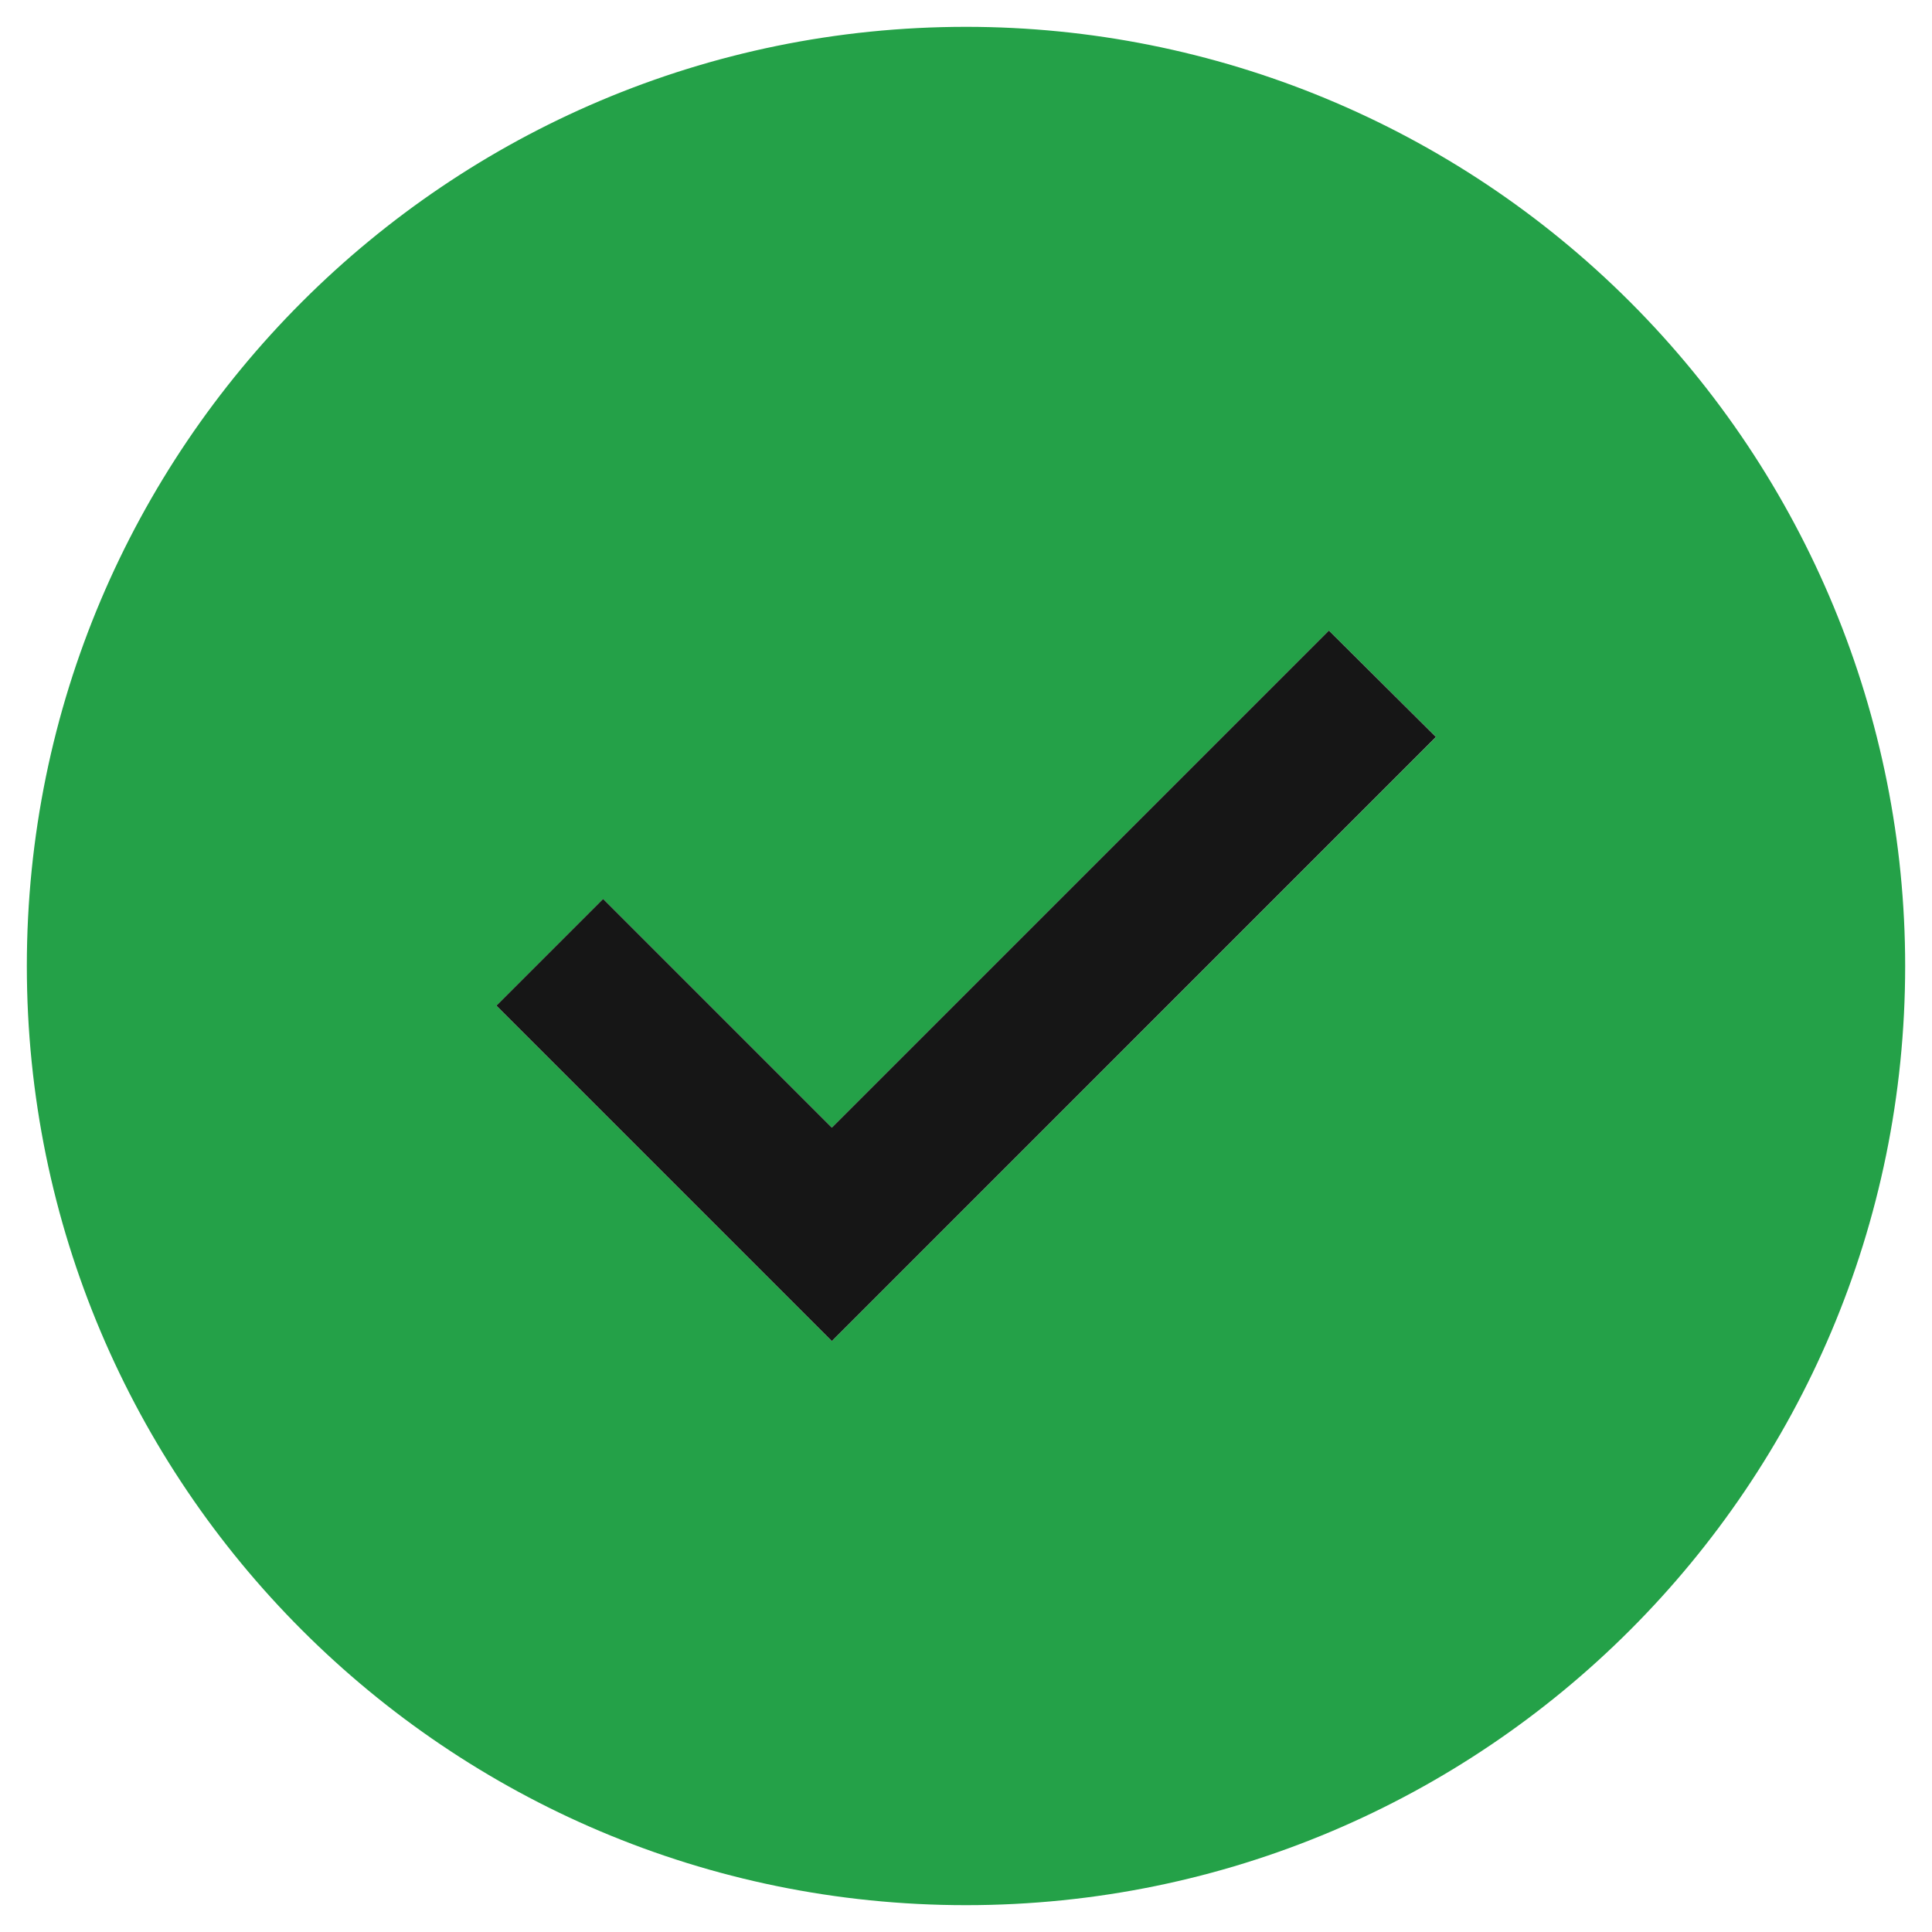
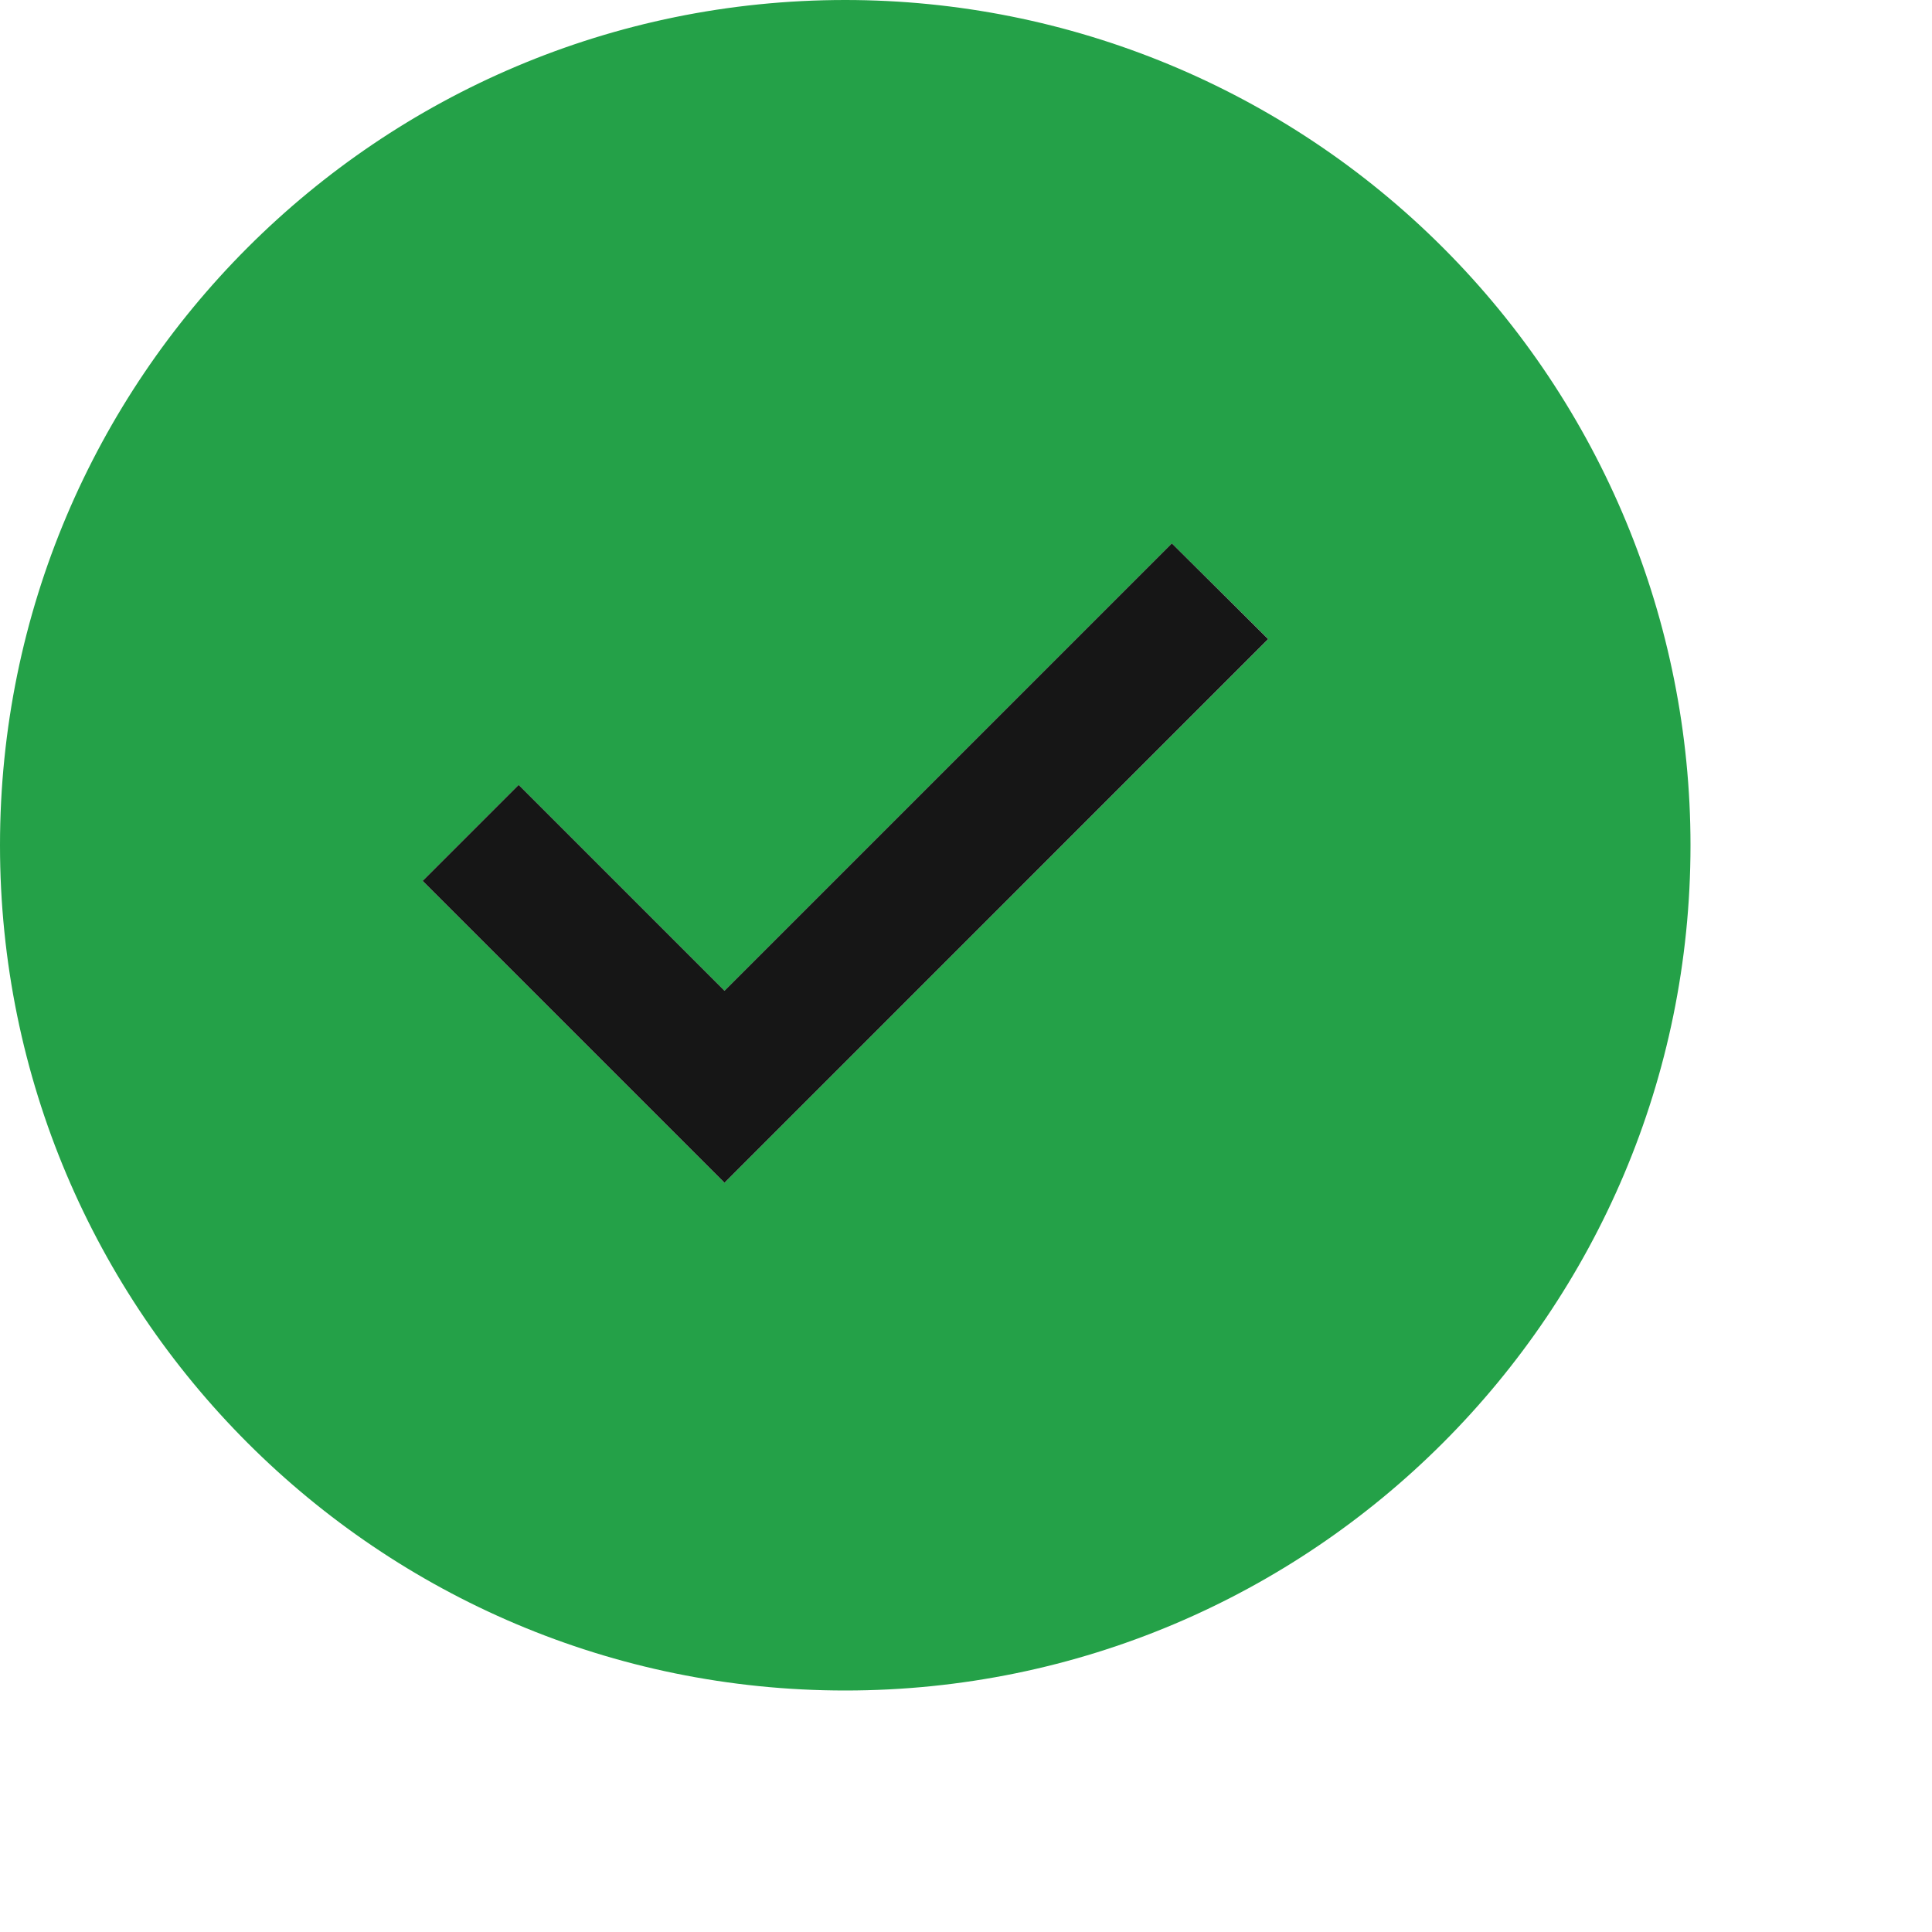
- <svg xmlns="http://www.w3.org/2000/svg" width="18px" height="18px" viewBox="0 0 18 18" version="1.1">
+ <svg xmlns="http://www.w3.org/2000/svg" width="20px" height="20px" viewBox="0 0 20 20" version="1.1">
  <g id="Structure" stroke="none" stroke-width="1" fill="none" fill-rule="evenodd">
-     <g id="status_indicator_1-copy-65" transform="translate(-1, -1)">
-       <g id="Group" transform="translate(1.25, 1.25)">
-         <path d="M8.75,0 C3.918,0 0,3.918 0,8.75 C0,13.582 3.918,17.5 8.75,17.5 C13.582,17.5 17.5,13.582 17.5,8.75 C17.5,6.429 16.578,4.204 14.937,2.563 C13.296,0.922 11.071,0 8.75,0 Z M7.5,12.244 L4.375,9.119 L5.369,8.125 L7.5,10.256 L12.131,5.625 L13.129,6.616 L7.5,12.244 Z" id="Shape" fill="#24a148" fill-rule="nonzero" />
-         <polygon id="inner-path" fill="#161616" points="7.5 12.244 4.375 9.119 5.369 8.125 7.5 10.256 12.131 5.625 13.128 6.616">
-                 </polygon>
-       </g>
-     </g>
+     <path d="M8.75,0 C3.918,0 0,3.918 0,8.75 C0,13.582 3.918,17.5 8.75,17.5 C13.582,17.5 17.5,13.582 17.5,8.75 C17.5,6.429 16.578,4.204 14.937,2.563 C13.296,0.922 11.071,0 8.75,0 Z M7.5,12.244 L4.375,9.119 L5.369,8.125 L7.5,10.256 L12.131,5.625 L13.129,6.616 L7.5,12.244 Z" id="Shape" fill="#24a148" fill-rule="nonzero" />
+     <polygon id="inner-path" fill="#161616" points="7.5 12.244 4.375 9.119 5.369 8.125 7.5 10.256 12.131 5.625 13.128 6.616">
+         </polygon>
  </g>
</svg>
